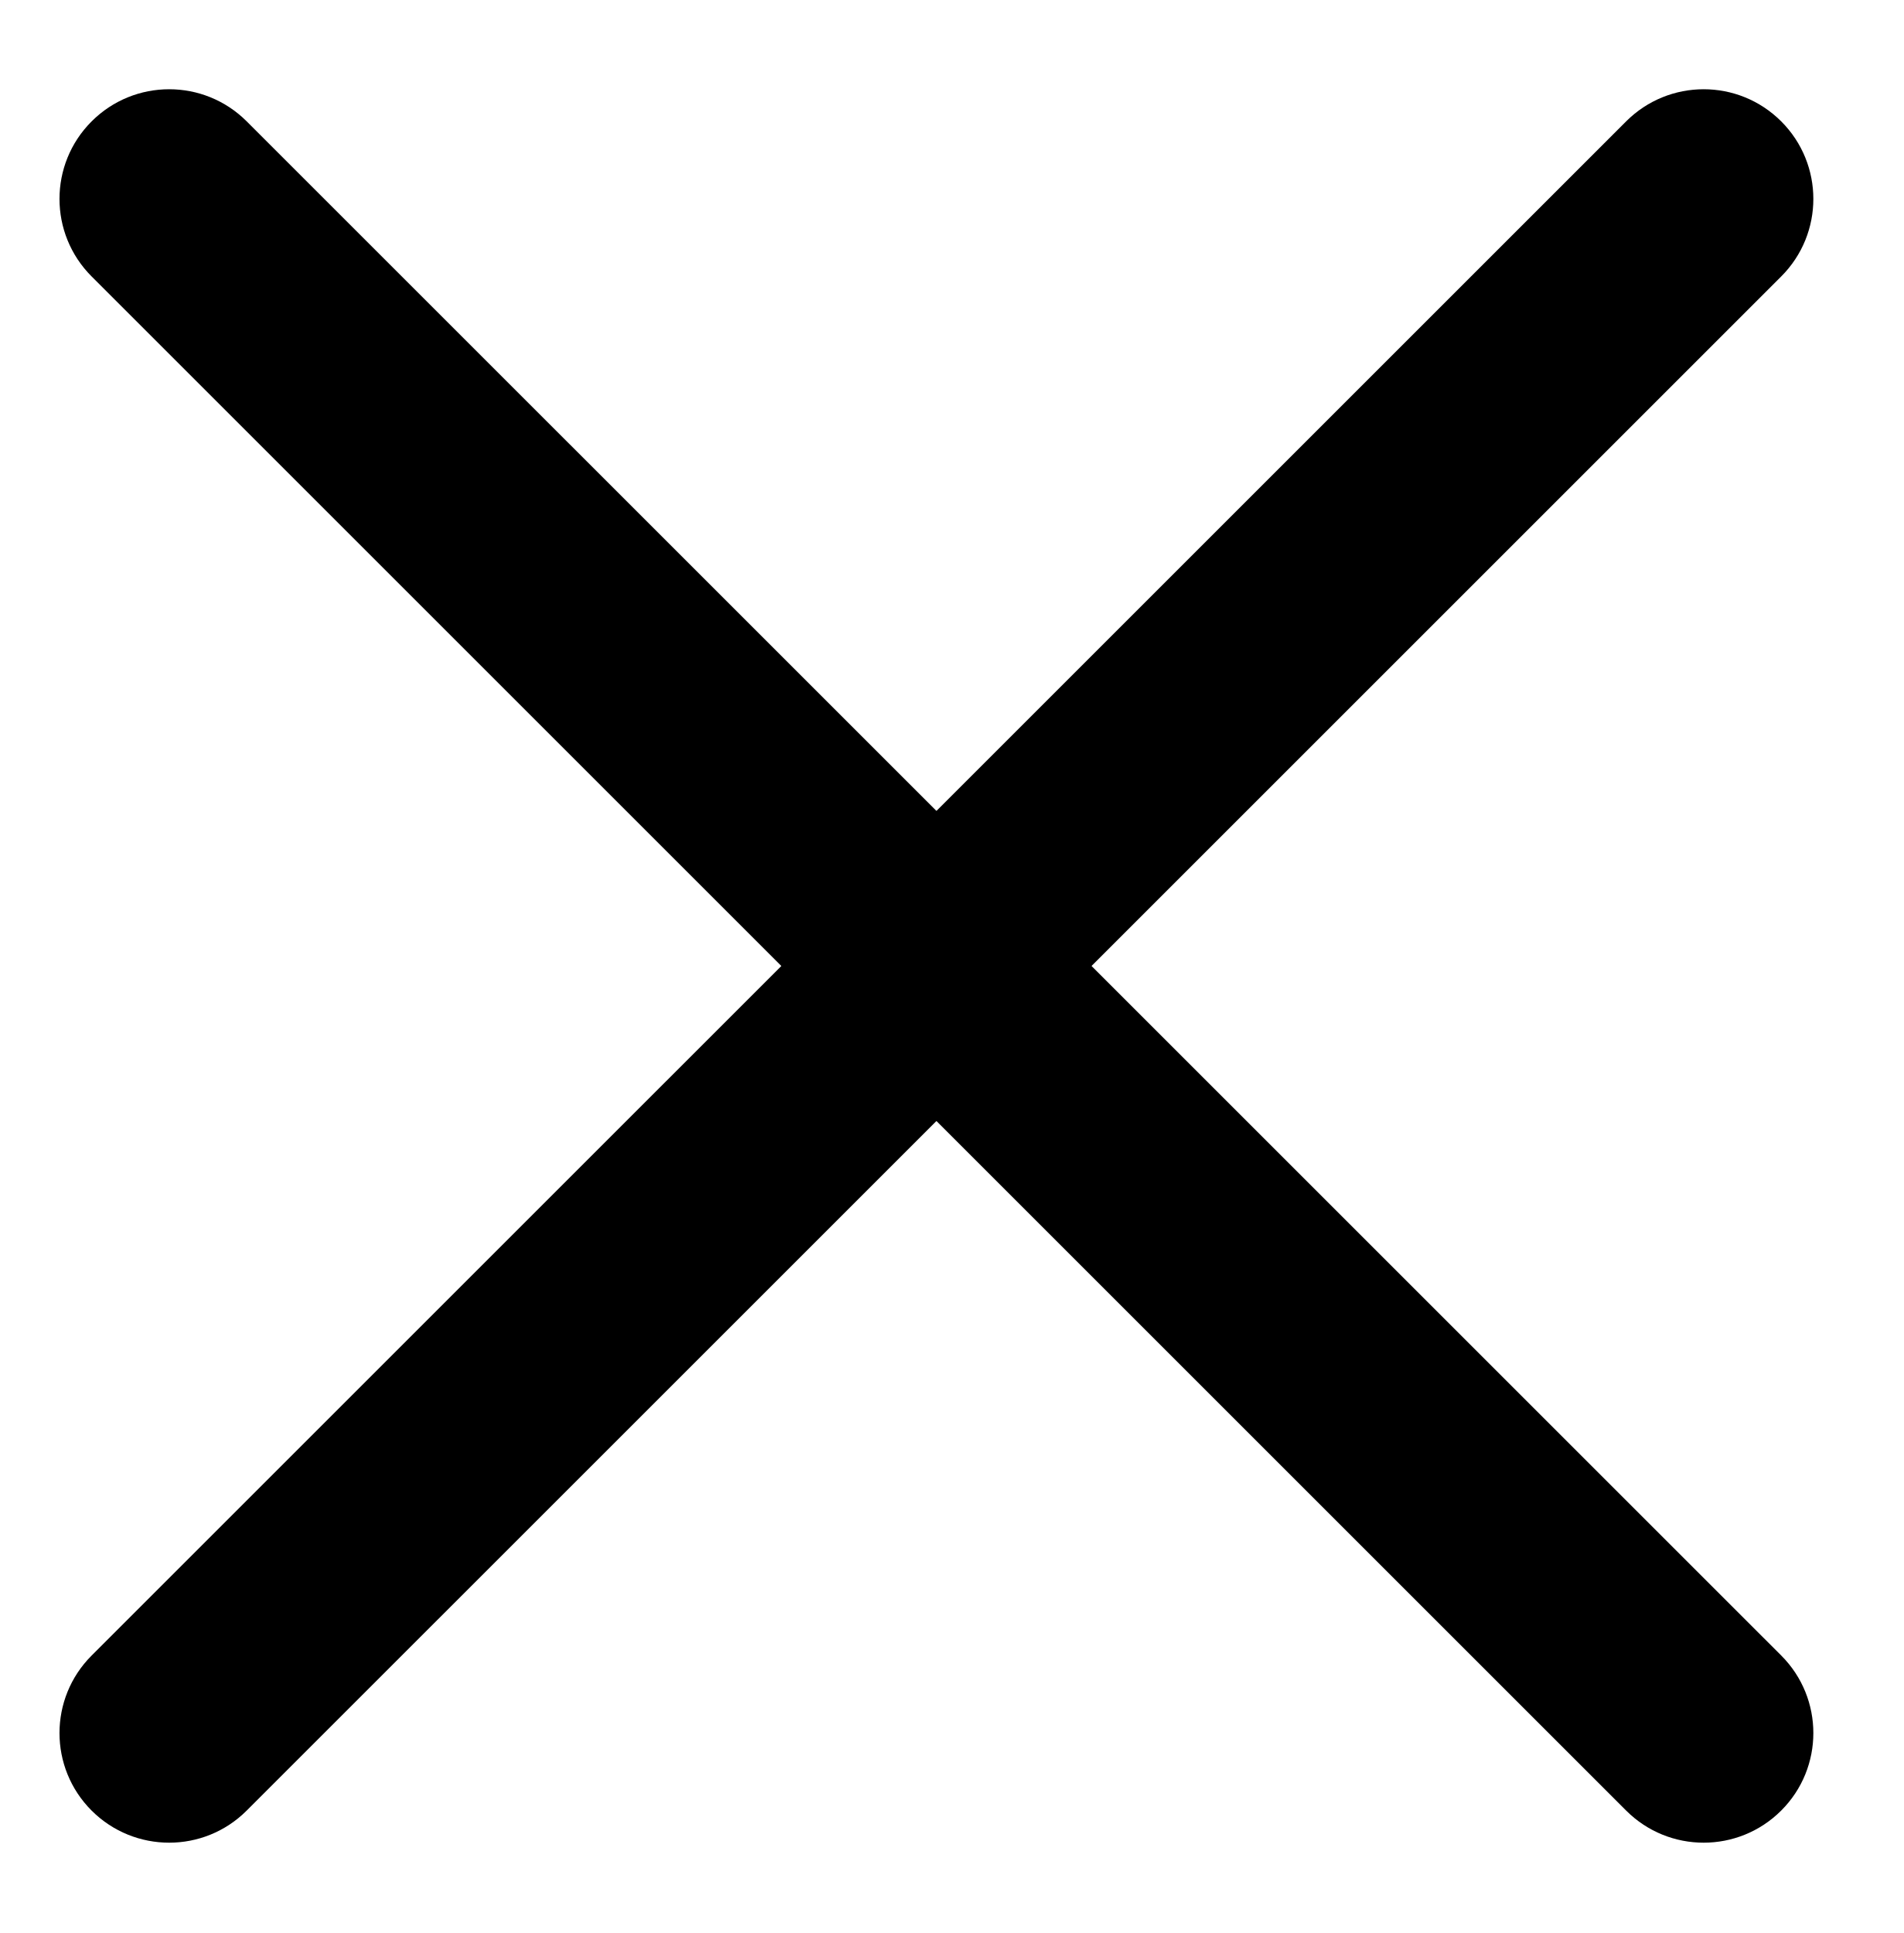
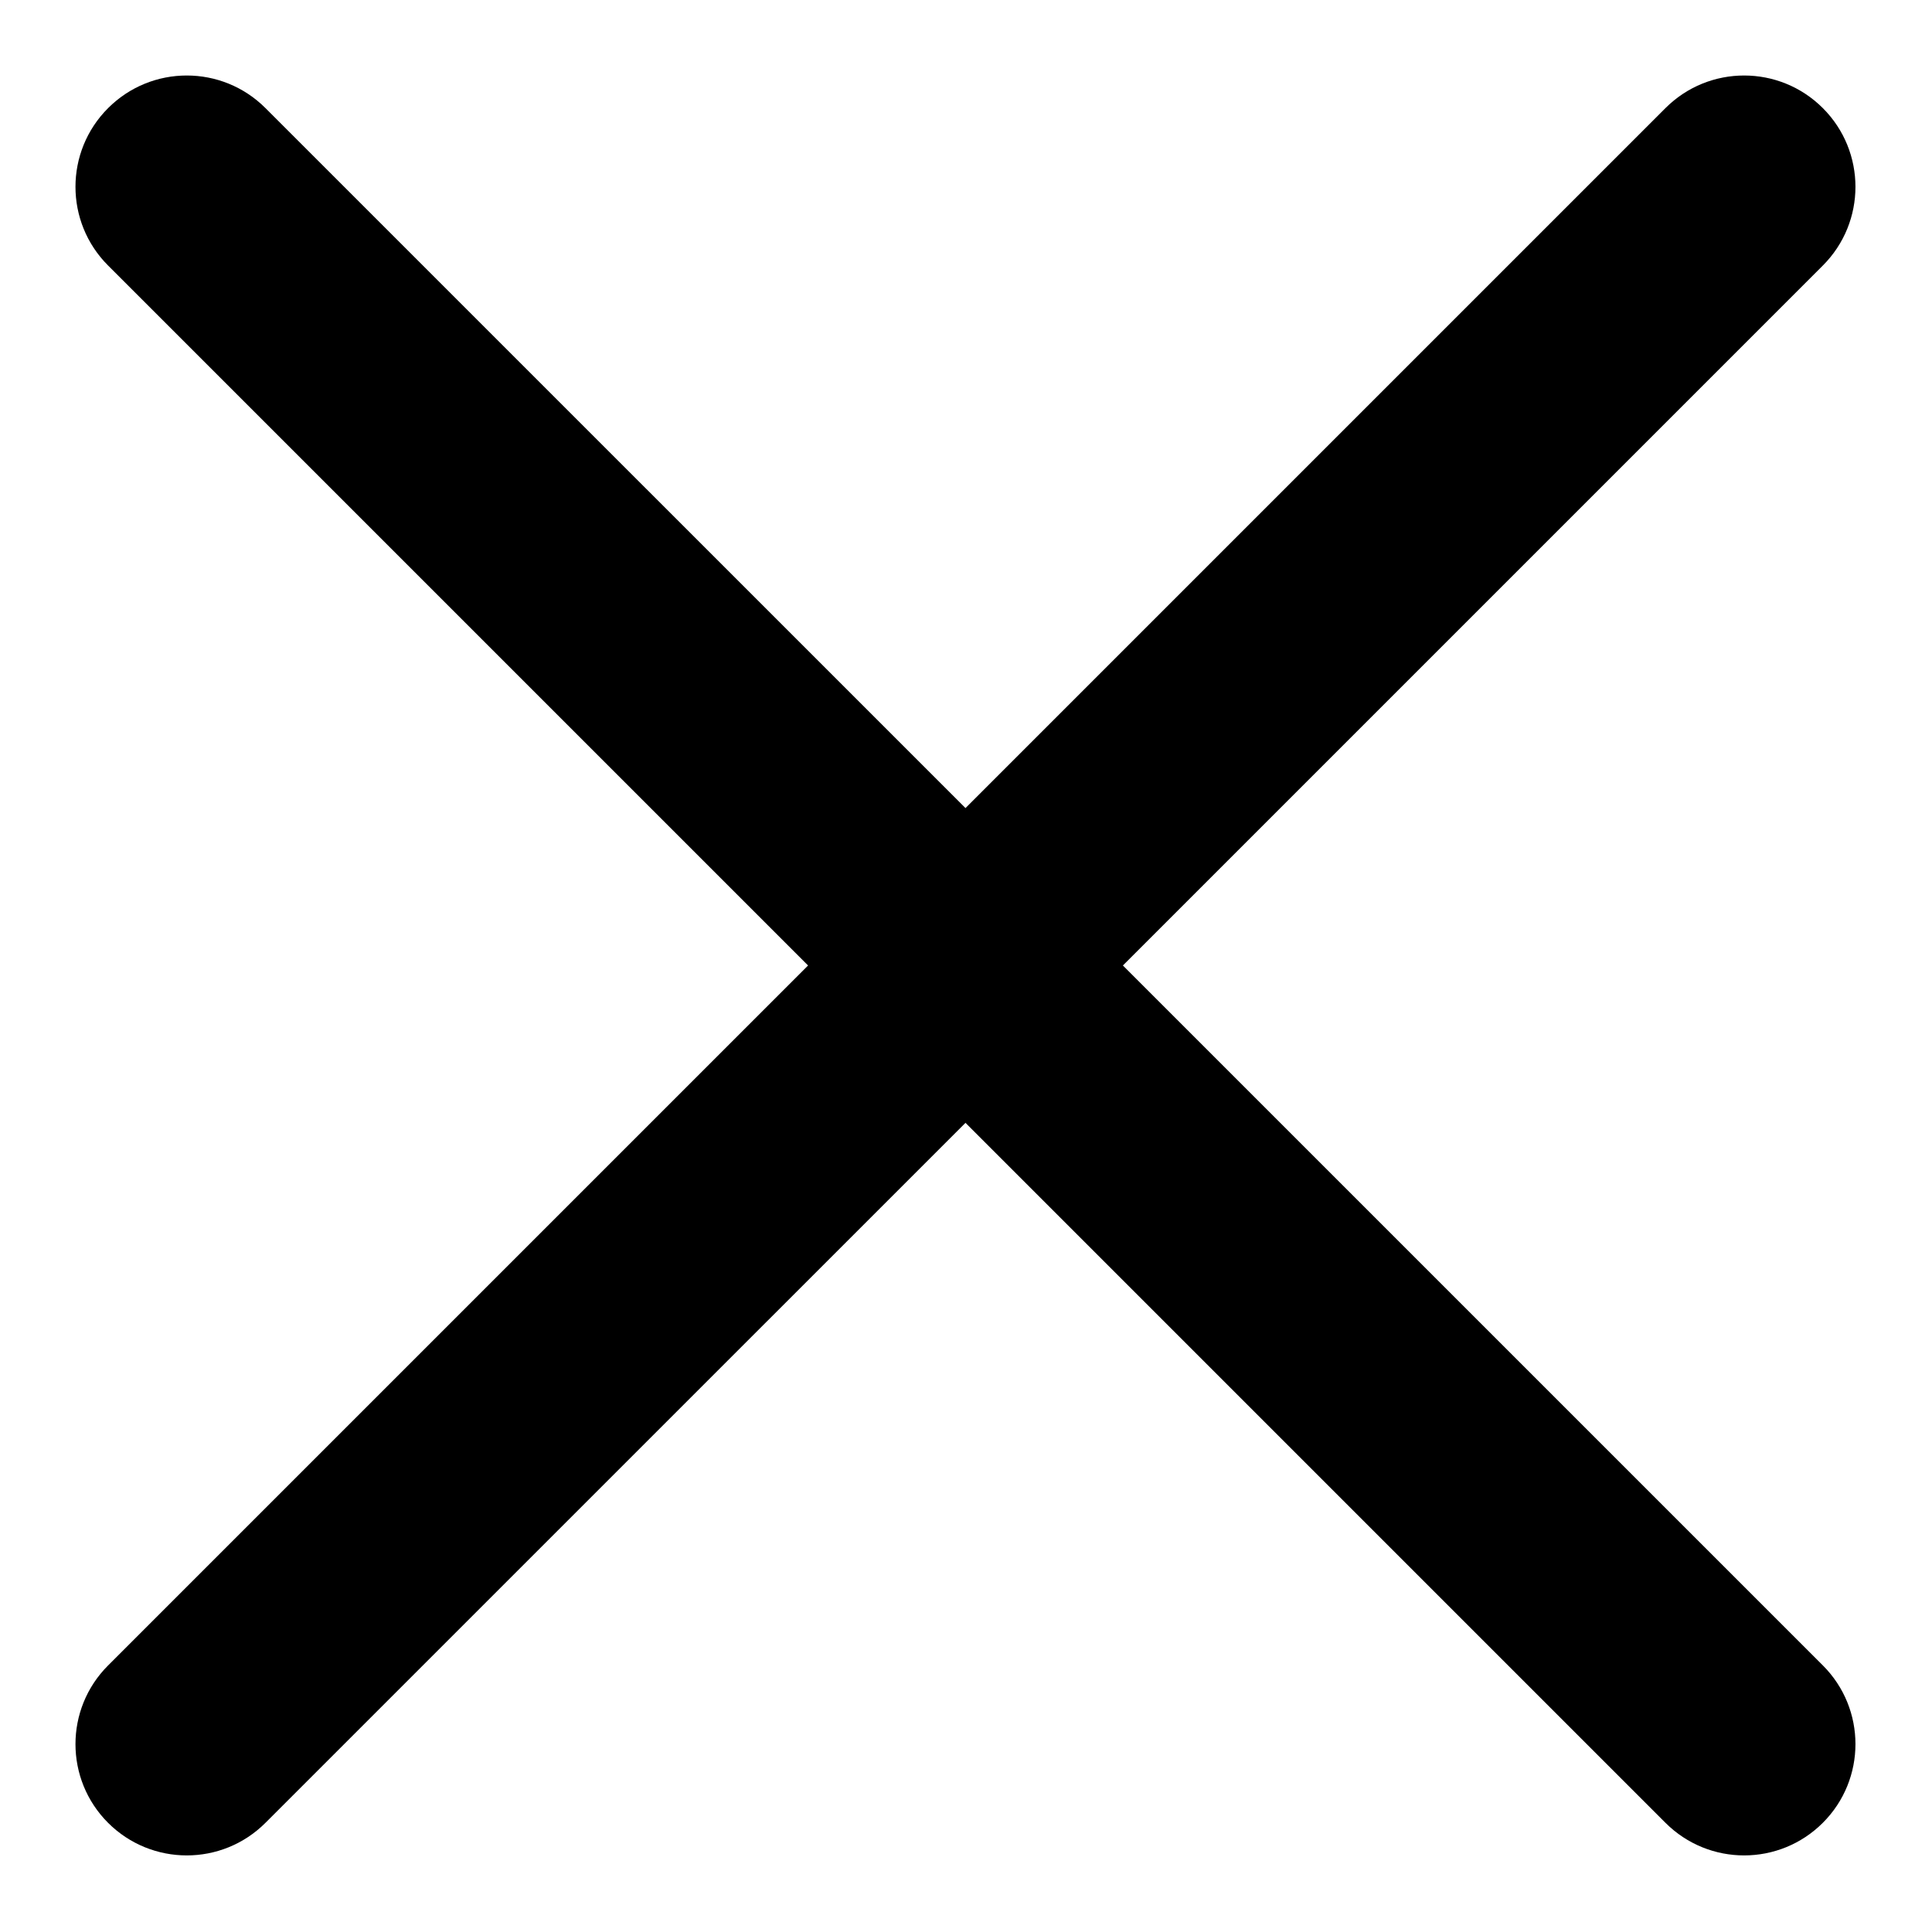
- <svg xmlns="http://www.w3.org/2000/svg" width="128px" height="130px" viewBox="0 0 128 130" version="1.1">
+ <svg xmlns="http://www.w3.org/2000/svg" width="128px" height="128px" viewBox="0 0 128 128" version="1.1">
  <defs />
  <g id="Page-1" stroke="none" stroke-width="1" fill="none" fill-rule="evenodd">
    <g id="close" fill="#000000">
-       <g transform="translate(4, 6)" id="Shape">
-         <path d="M69.394,58.966 L115.768,12.592 C118.649,9.713 118.649,5.042 115.768,2.163 C112.887,-0.718 108.221,-0.718 105.34,2.163 L58.966,48.537 L12.589,2.163 C9.708,-0.718 5.042,-0.718 2.161,2.163 C-0.72,5.042 -0.72,9.713 2.161,12.592 L48.537,58.966 L2.161,105.34 C-0.72,108.218 -0.72,112.889 2.161,115.768 C3.601,117.206 5.489,117.926 7.375,117.926 C9.261,117.926 11.149,117.206 12.589,115.765 L58.966,69.391 L105.34,115.765 C106.78,117.206 108.668,117.926 110.554,117.926 C112.439,117.926 114.327,117.206 115.768,115.765 C118.649,112.887 118.649,108.216 115.768,105.337 L69.394,58.966 L69.394,58.966 Z" />
+       <g transform="translate(5, 5)" id="Page-1">
+         <g>
+           <g id="close">
+             <g id="Shape">
+               <path d="M69.394,58.966 L115.768,12.592 C118.649,9.713 118.649,5.042 115.768,2.163 C112.887,-0.718 108.221,-0.718 105.34,2.163 L58.966,48.537 L12.589,2.163 C9.708,-0.718 5.042,-0.718 2.161,2.163 C-0.72,5.042 -0.72,9.713 2.161,12.592 L48.537,58.966 L2.161,105.34 C-0.72,108.218 -0.72,112.889 2.161,115.768 C3.601,117.206 5.489,117.926 7.375,117.926 C9.261,117.926 11.149,117.206 12.589,115.765 L58.966,69.391 L105.34,115.765 C106.78,117.206 108.668,117.926 110.554,117.926 C112.439,117.926 114.327,117.206 115.768,115.765 C118.649,112.887 118.649,108.216 115.768,105.337 L69.394,58.966 L69.394,58.966 L69.394,58.966 Z" />
+             </g>
+           </g>
+         </g>
      </g>
    </g>
  </g>
</svg>
